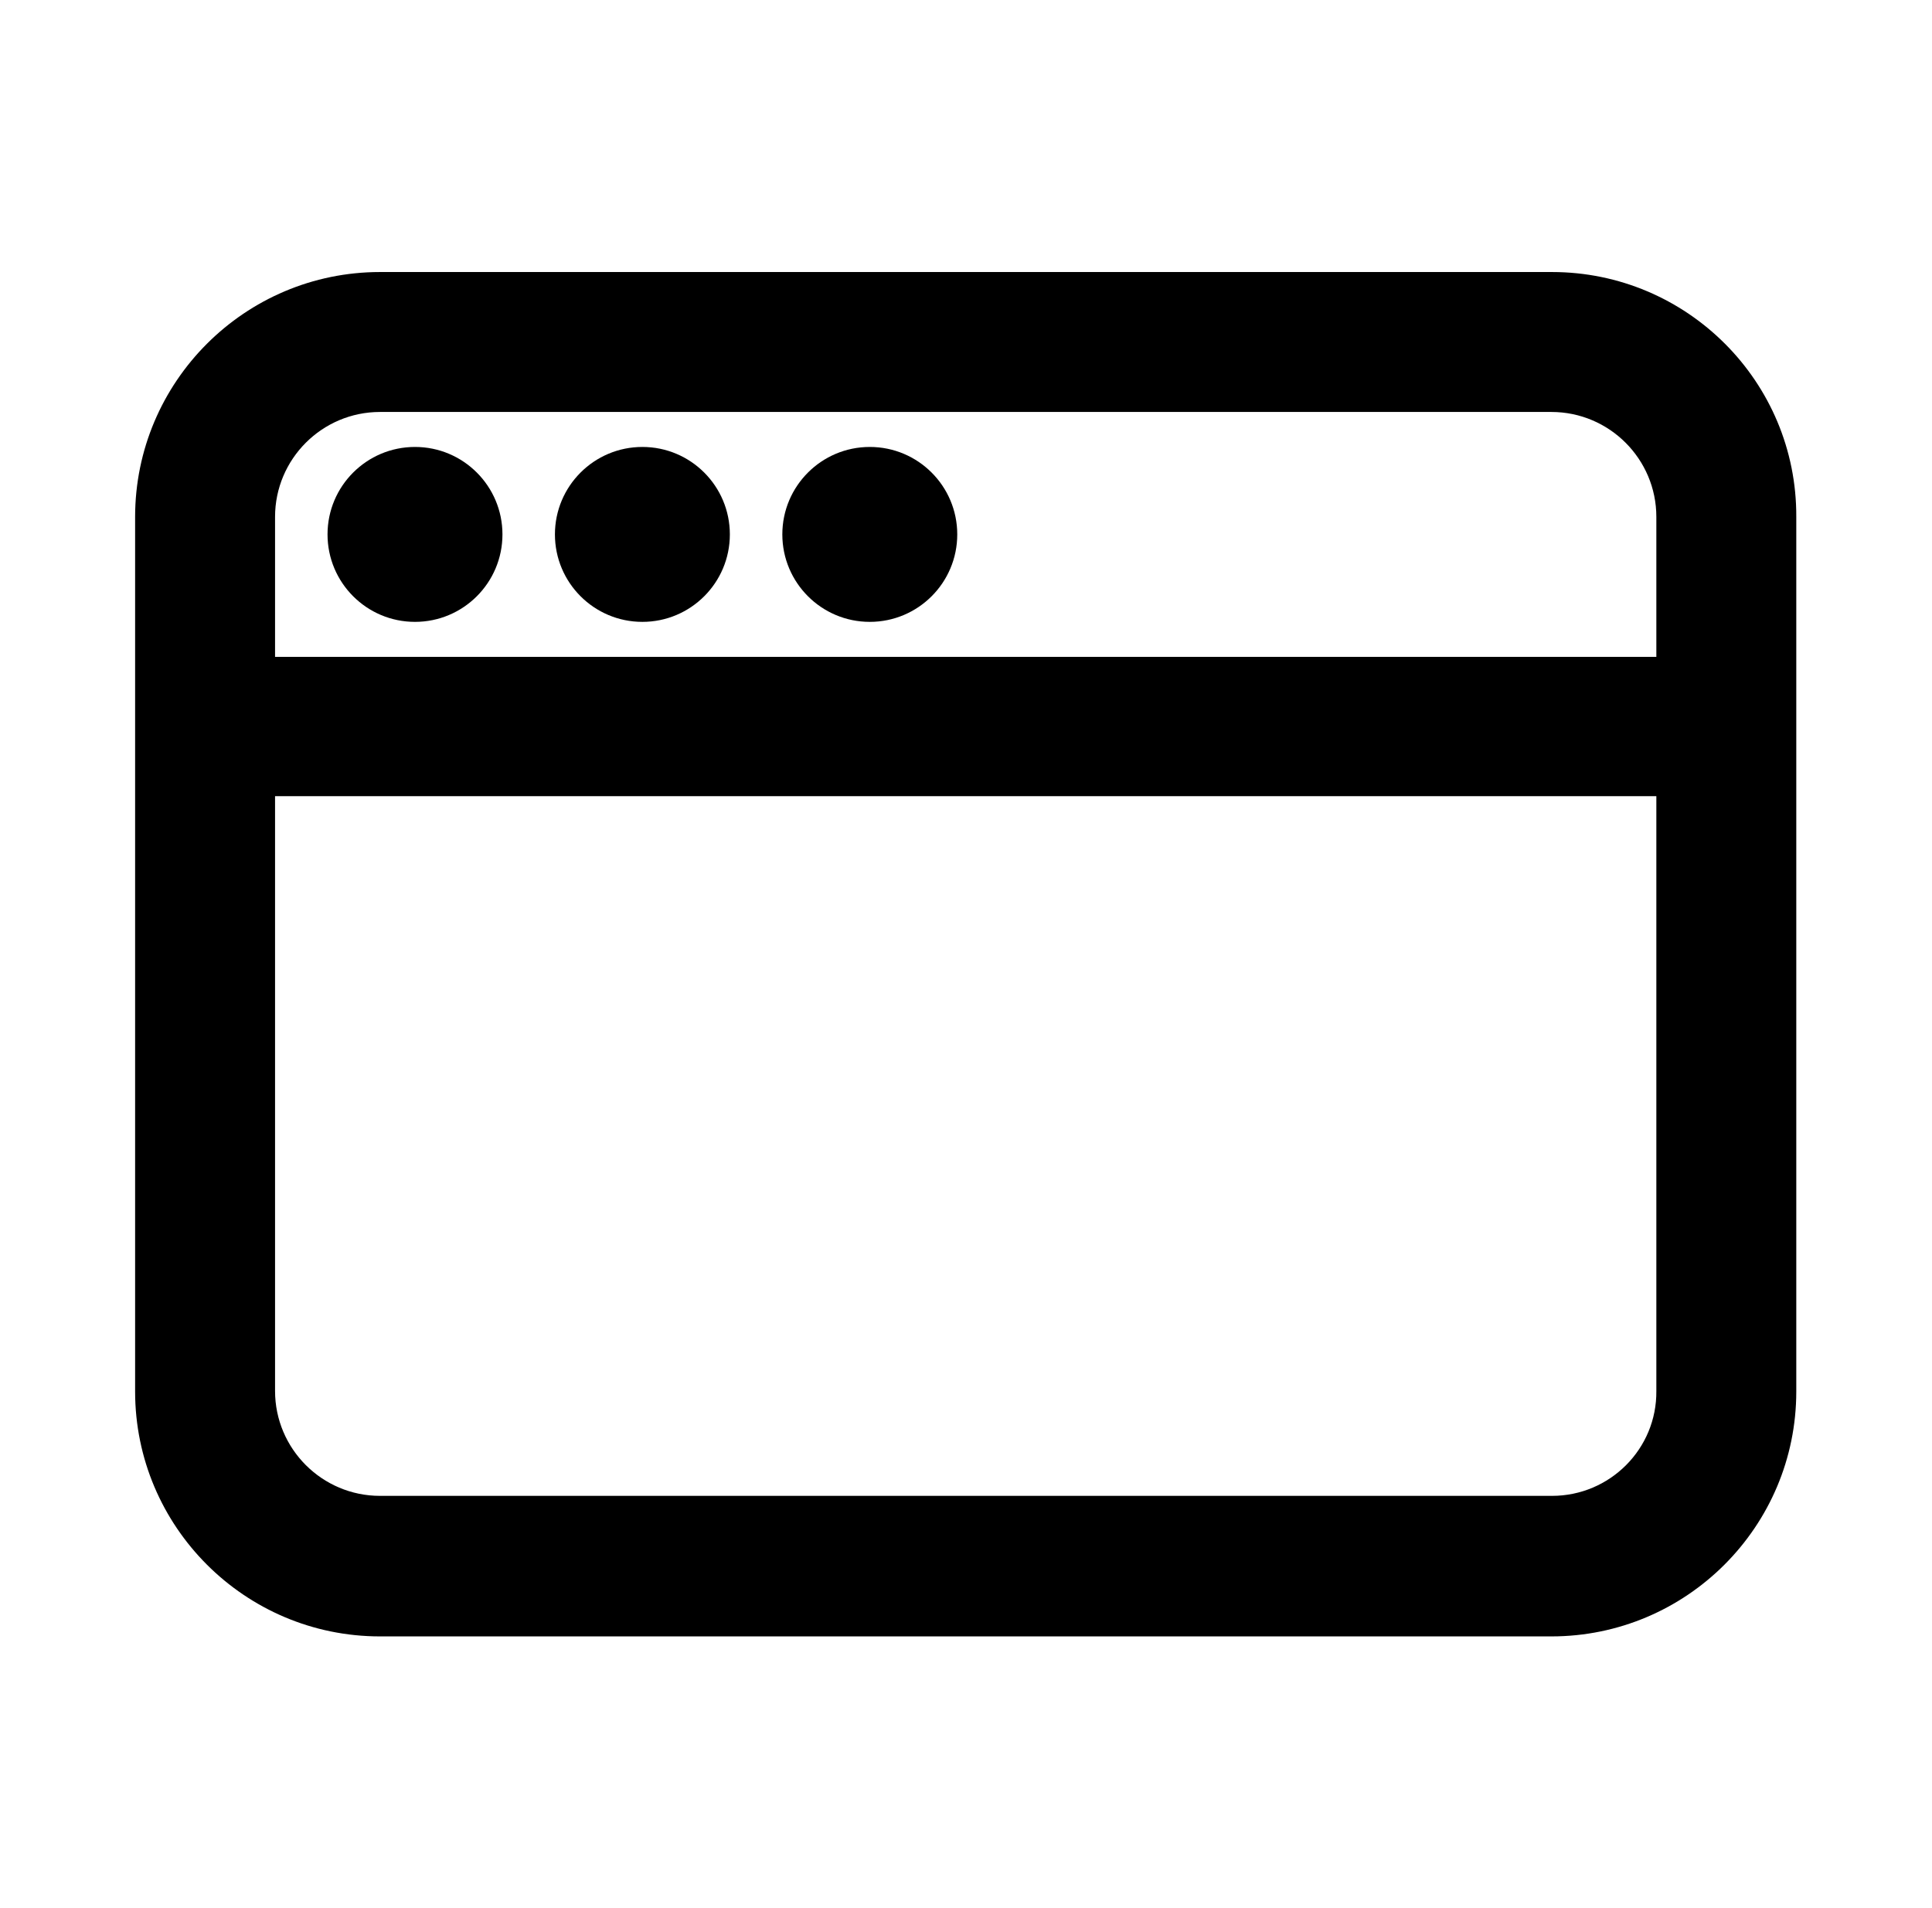
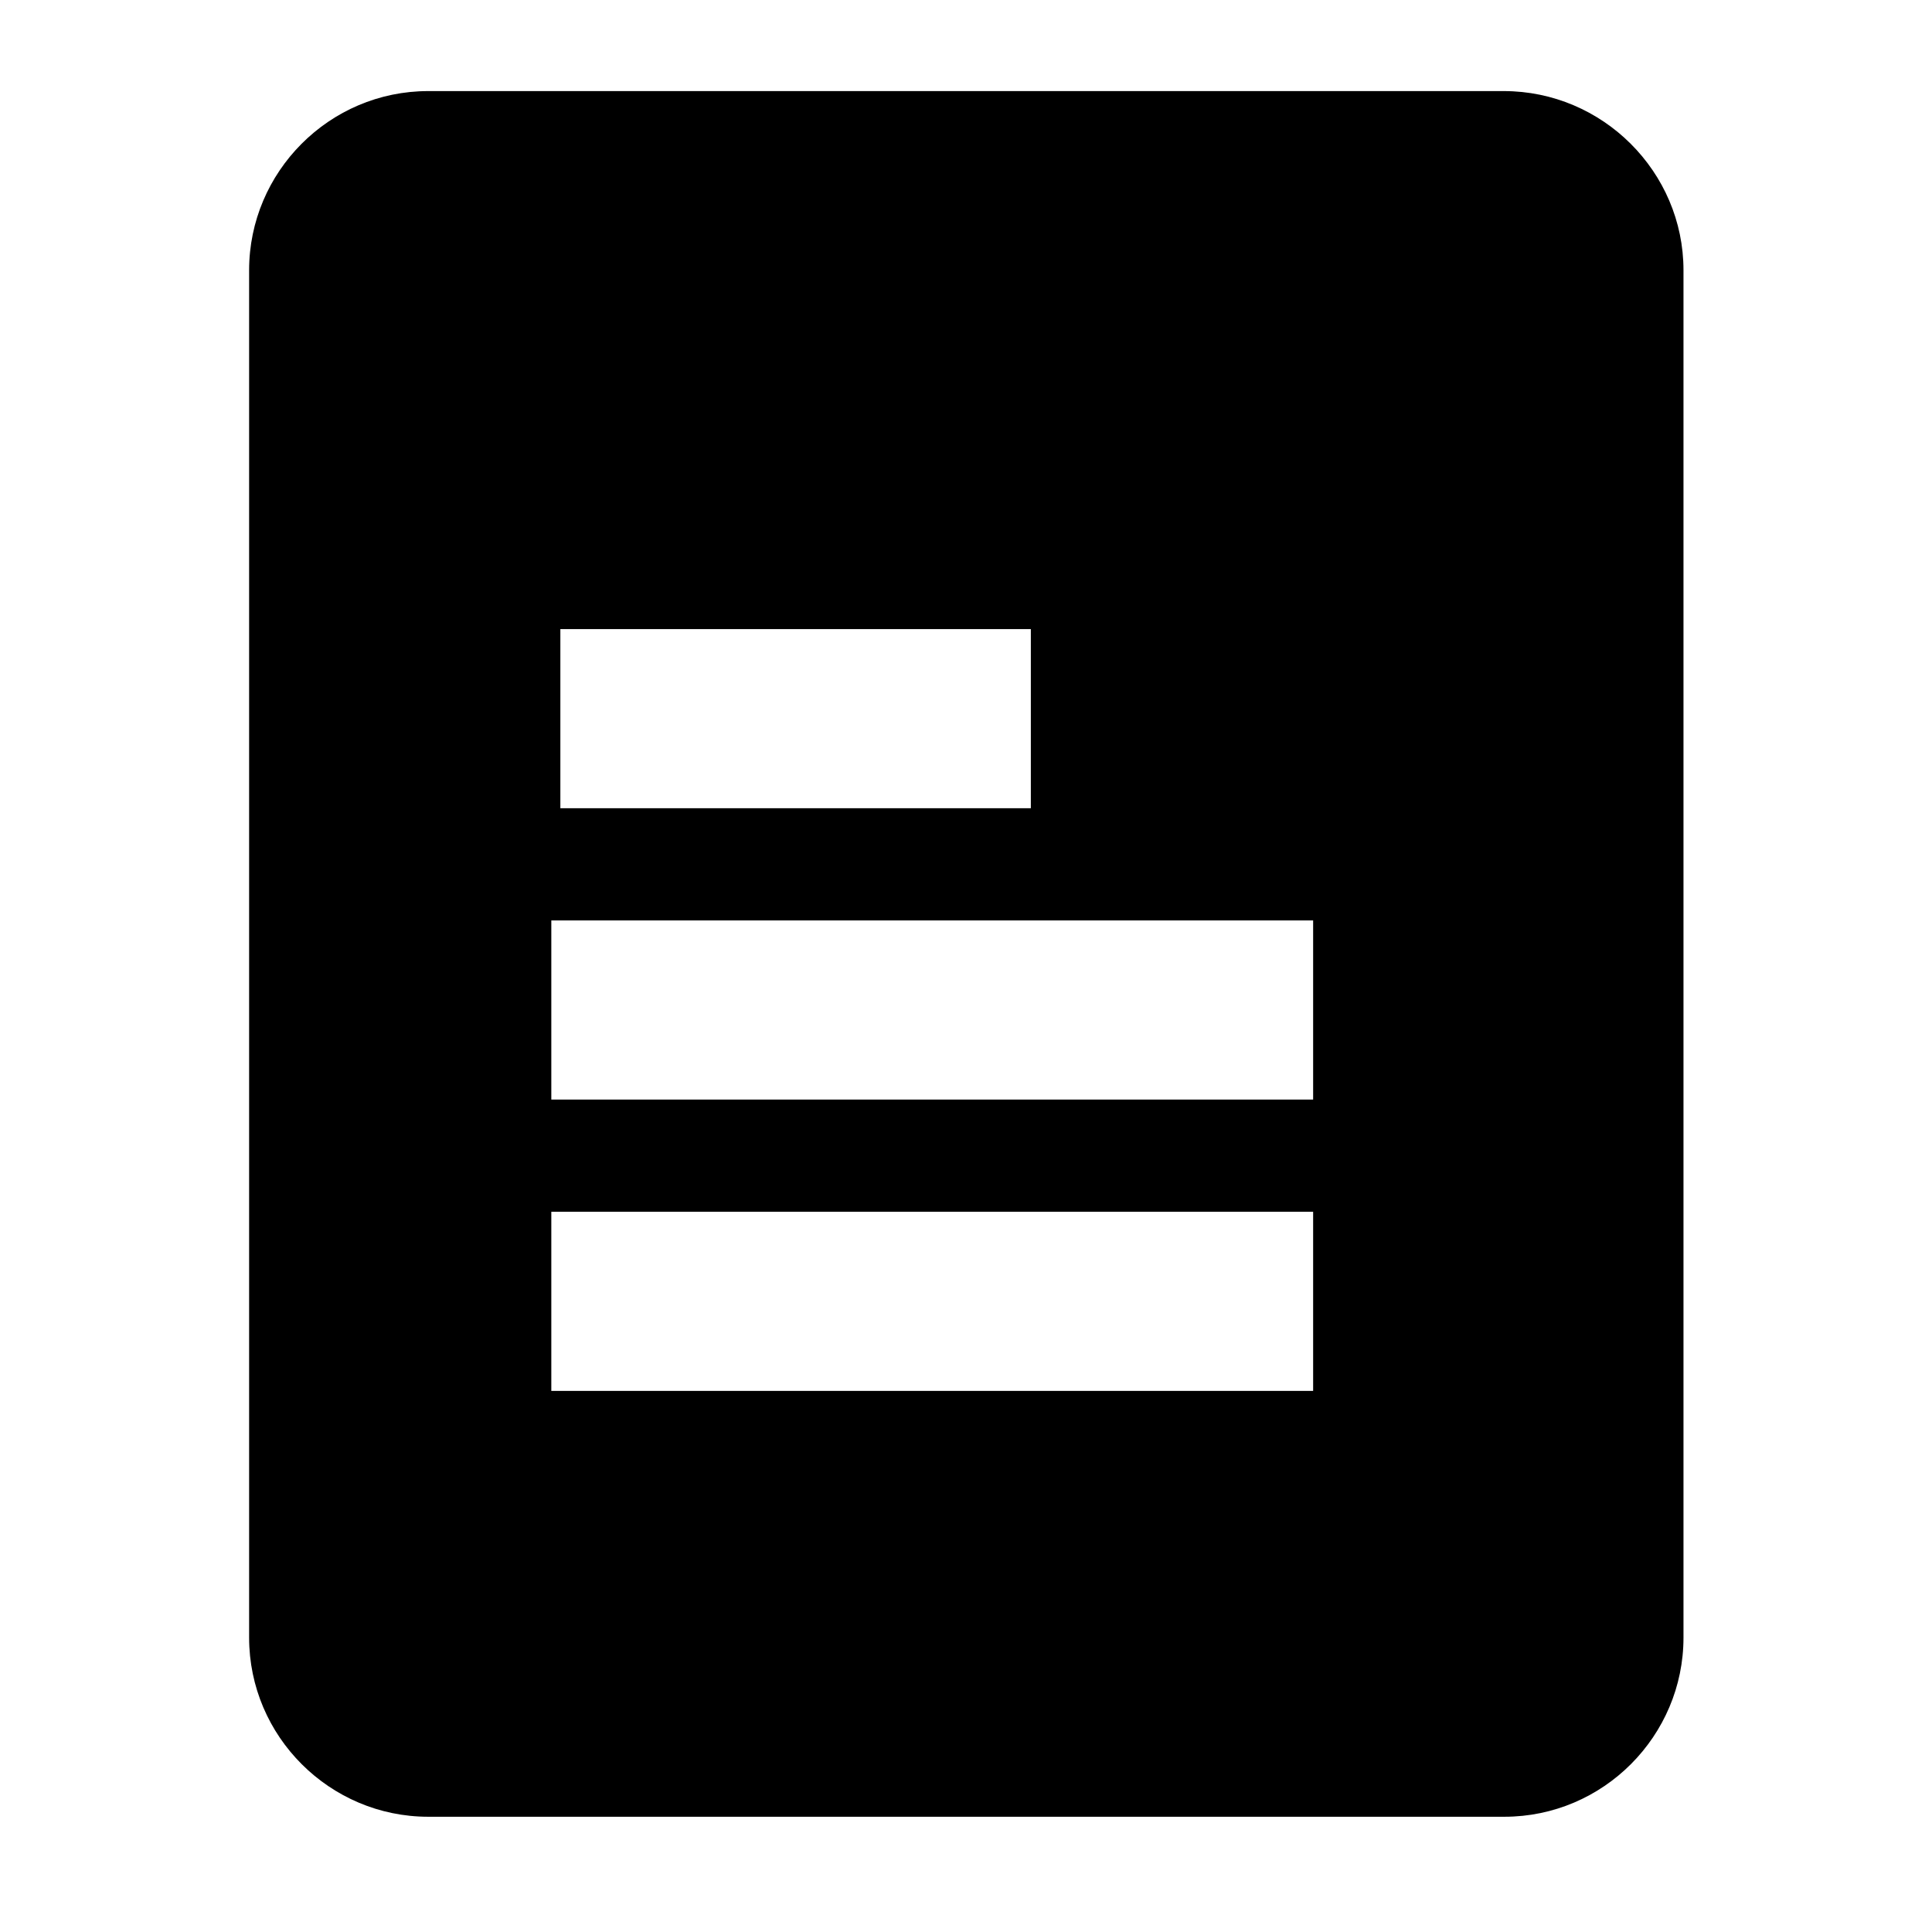
<svg xmlns="http://www.w3.org/2000/svg" version="1.1" id="Layer_1" x="0px" y="0px" viewBox="0 0 320.3 316.3" style="enable-background:new 0 0 320.3 316.3;" xml:space="preserve">
-   <g>
-     <path d="M257.3,45.1H63c-22.4,0-40.6,18.2-40.6,40.6v145c0,22.4,18.2,40.6,40.6,40.6h194.2c22.4,0,40.6-18.2,40.6-40.6v-145   C297.9,63.3,279.7,45.1,257.3,45.1z M63,68.3h194.2c9.6,0,17.4,7.8,17.4,17.4v23.2h-229V85.7C45.6,76.1,53.4,68.3,63,68.3z    M257.3,248H63c-9.6,0-17.4-7.8-17.4-17.4v-98.6h229v98.6C274.7,240.2,266.9,248,257.3,248z" />
-     <circle cx="106.5" cy="88.6" r="14.5" />
-     <circle cx="144.2" cy="88.6" r="14.5" />
-     <circle cx="68.8" cy="88.6" r="14.5" />
-   </g>
+   <path d="M249.3,15.1H71c-16.4,0-29.7,13.4-29.7,29.7v226.7c0,16.4,13.4,29.7,29.7,29.7h178.4c16.4,0,29.7-13.4,29.7-29.7V44.8  C279.1,28.5,265.7,15.1,249.3,15.1z M92.9,104.3h78V134h-78C92.9,134,92.9,104.3,92.9,104.3z M217.7,230.6H91.4v-29.7h126.3V230.6z   M217.7,182.3H91.4v-29.7h126.3V182.3z" />
</svg>
